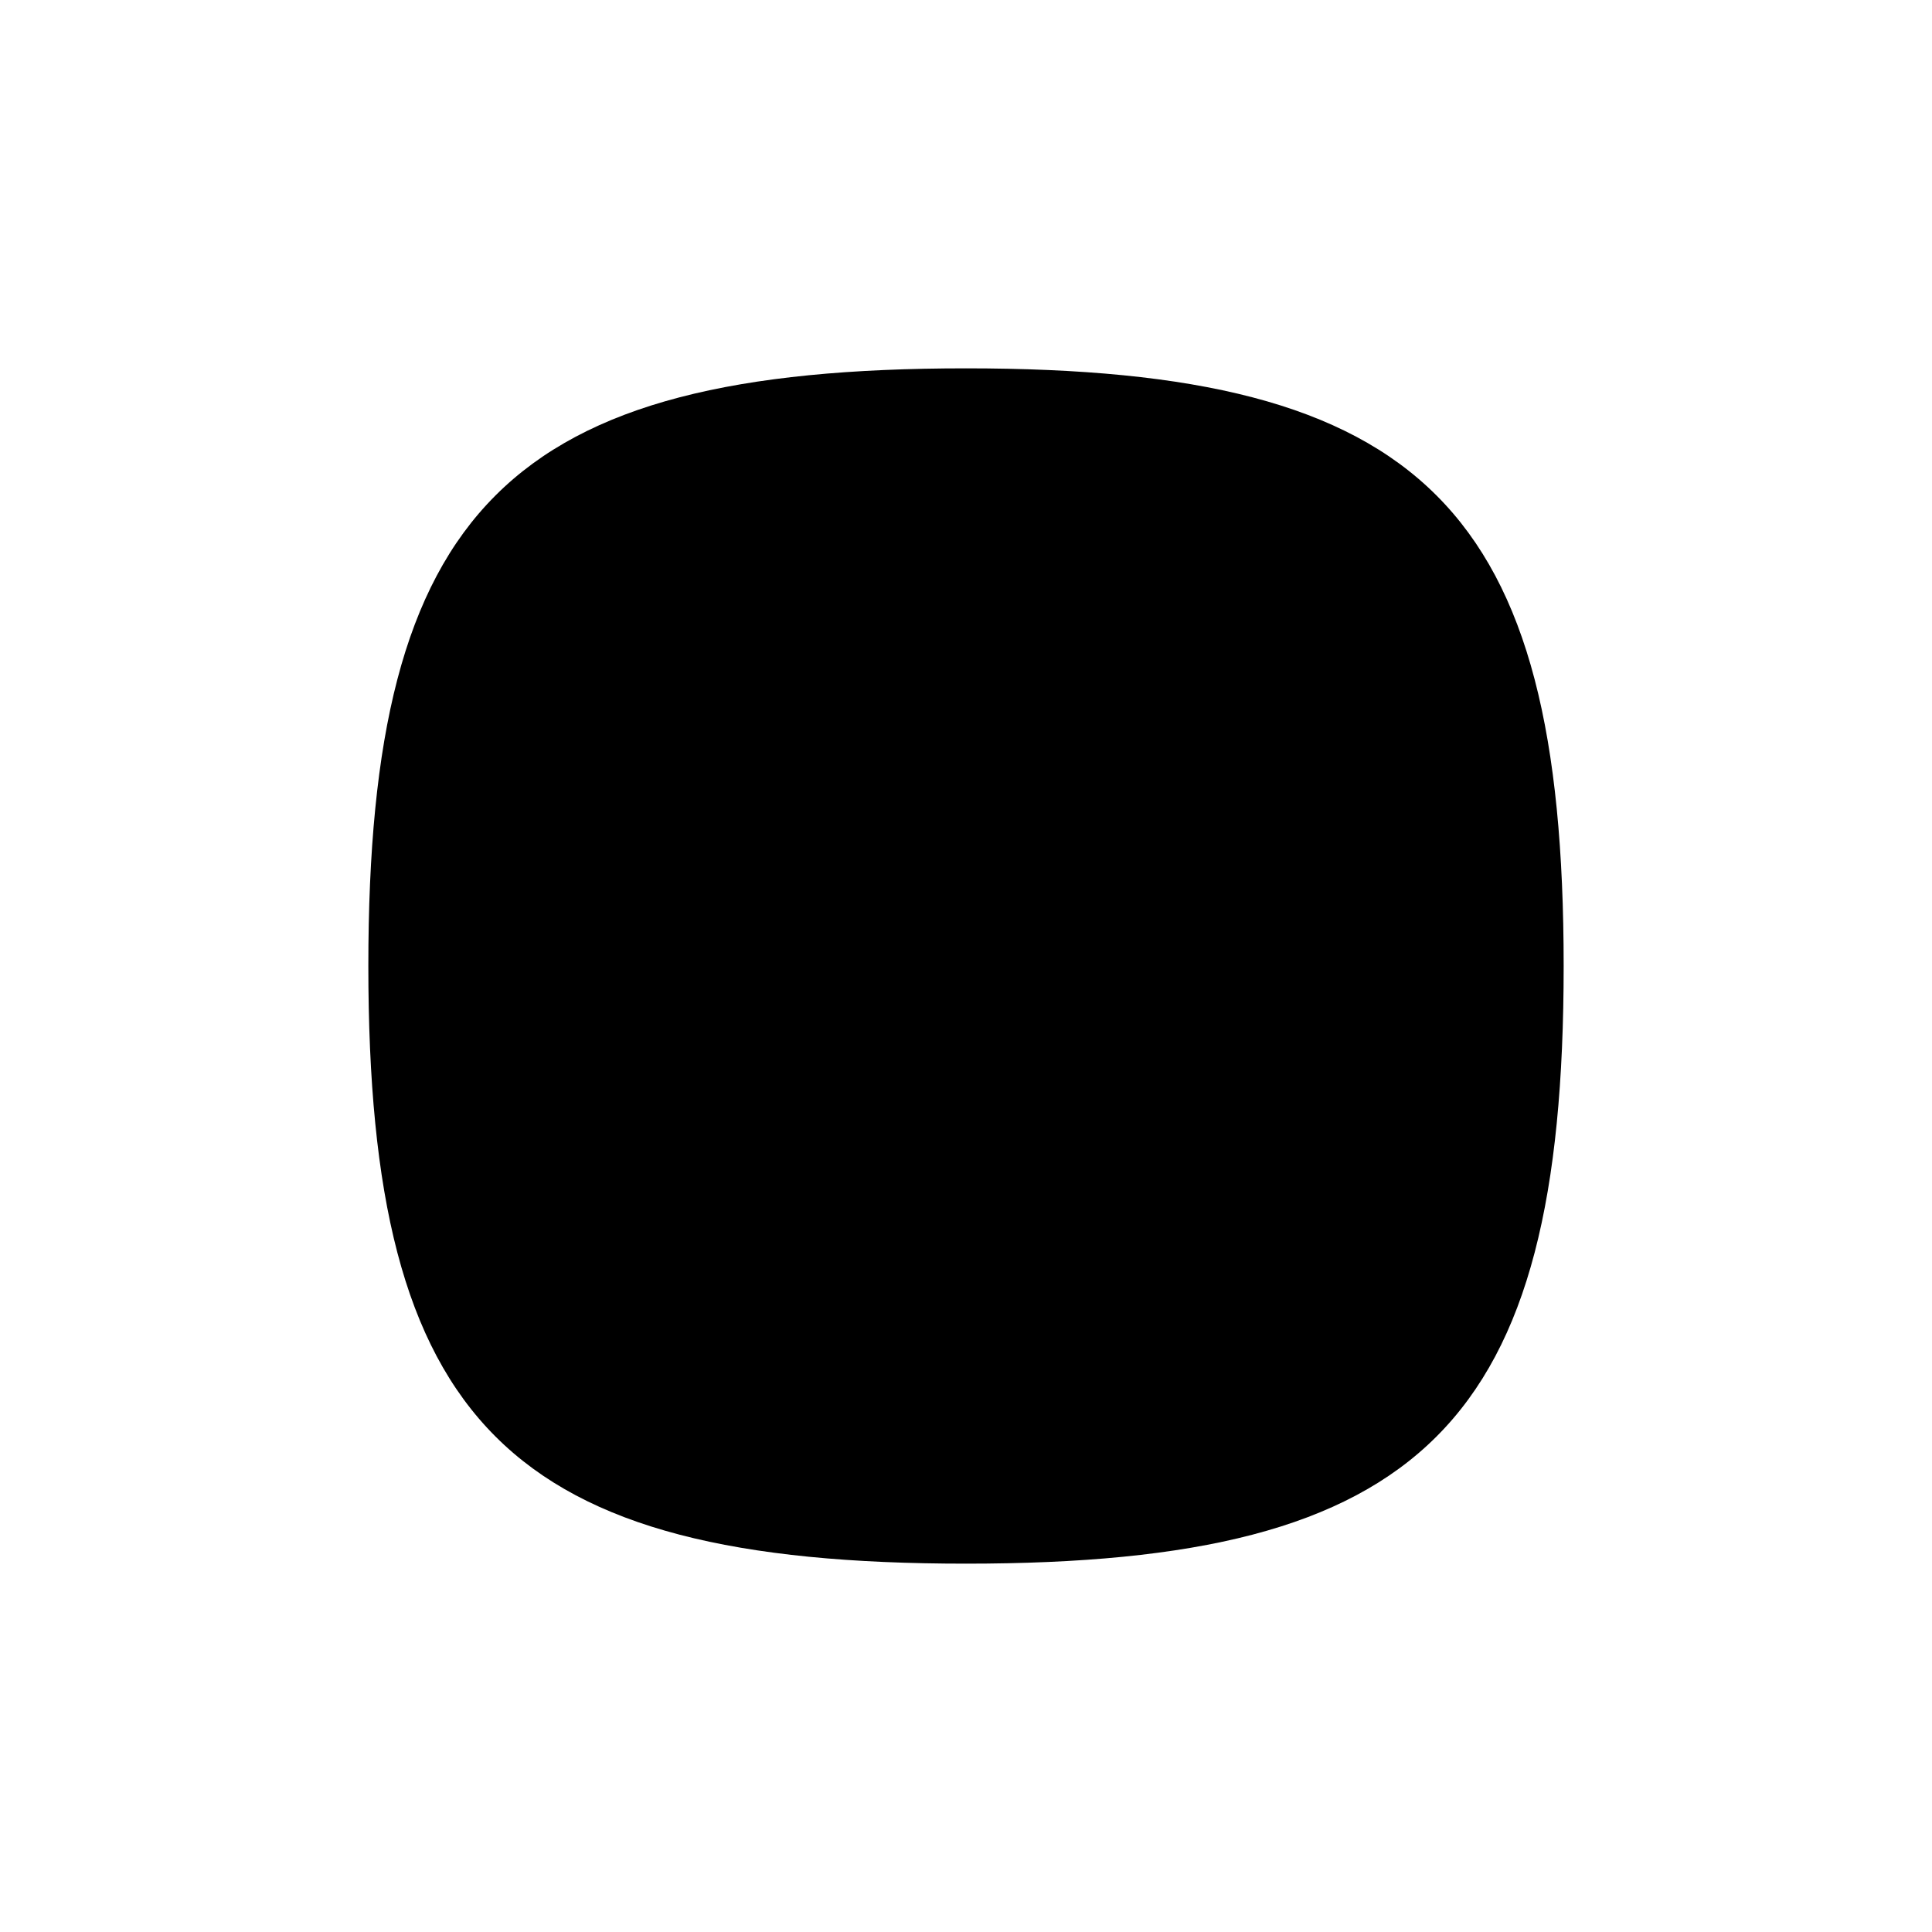
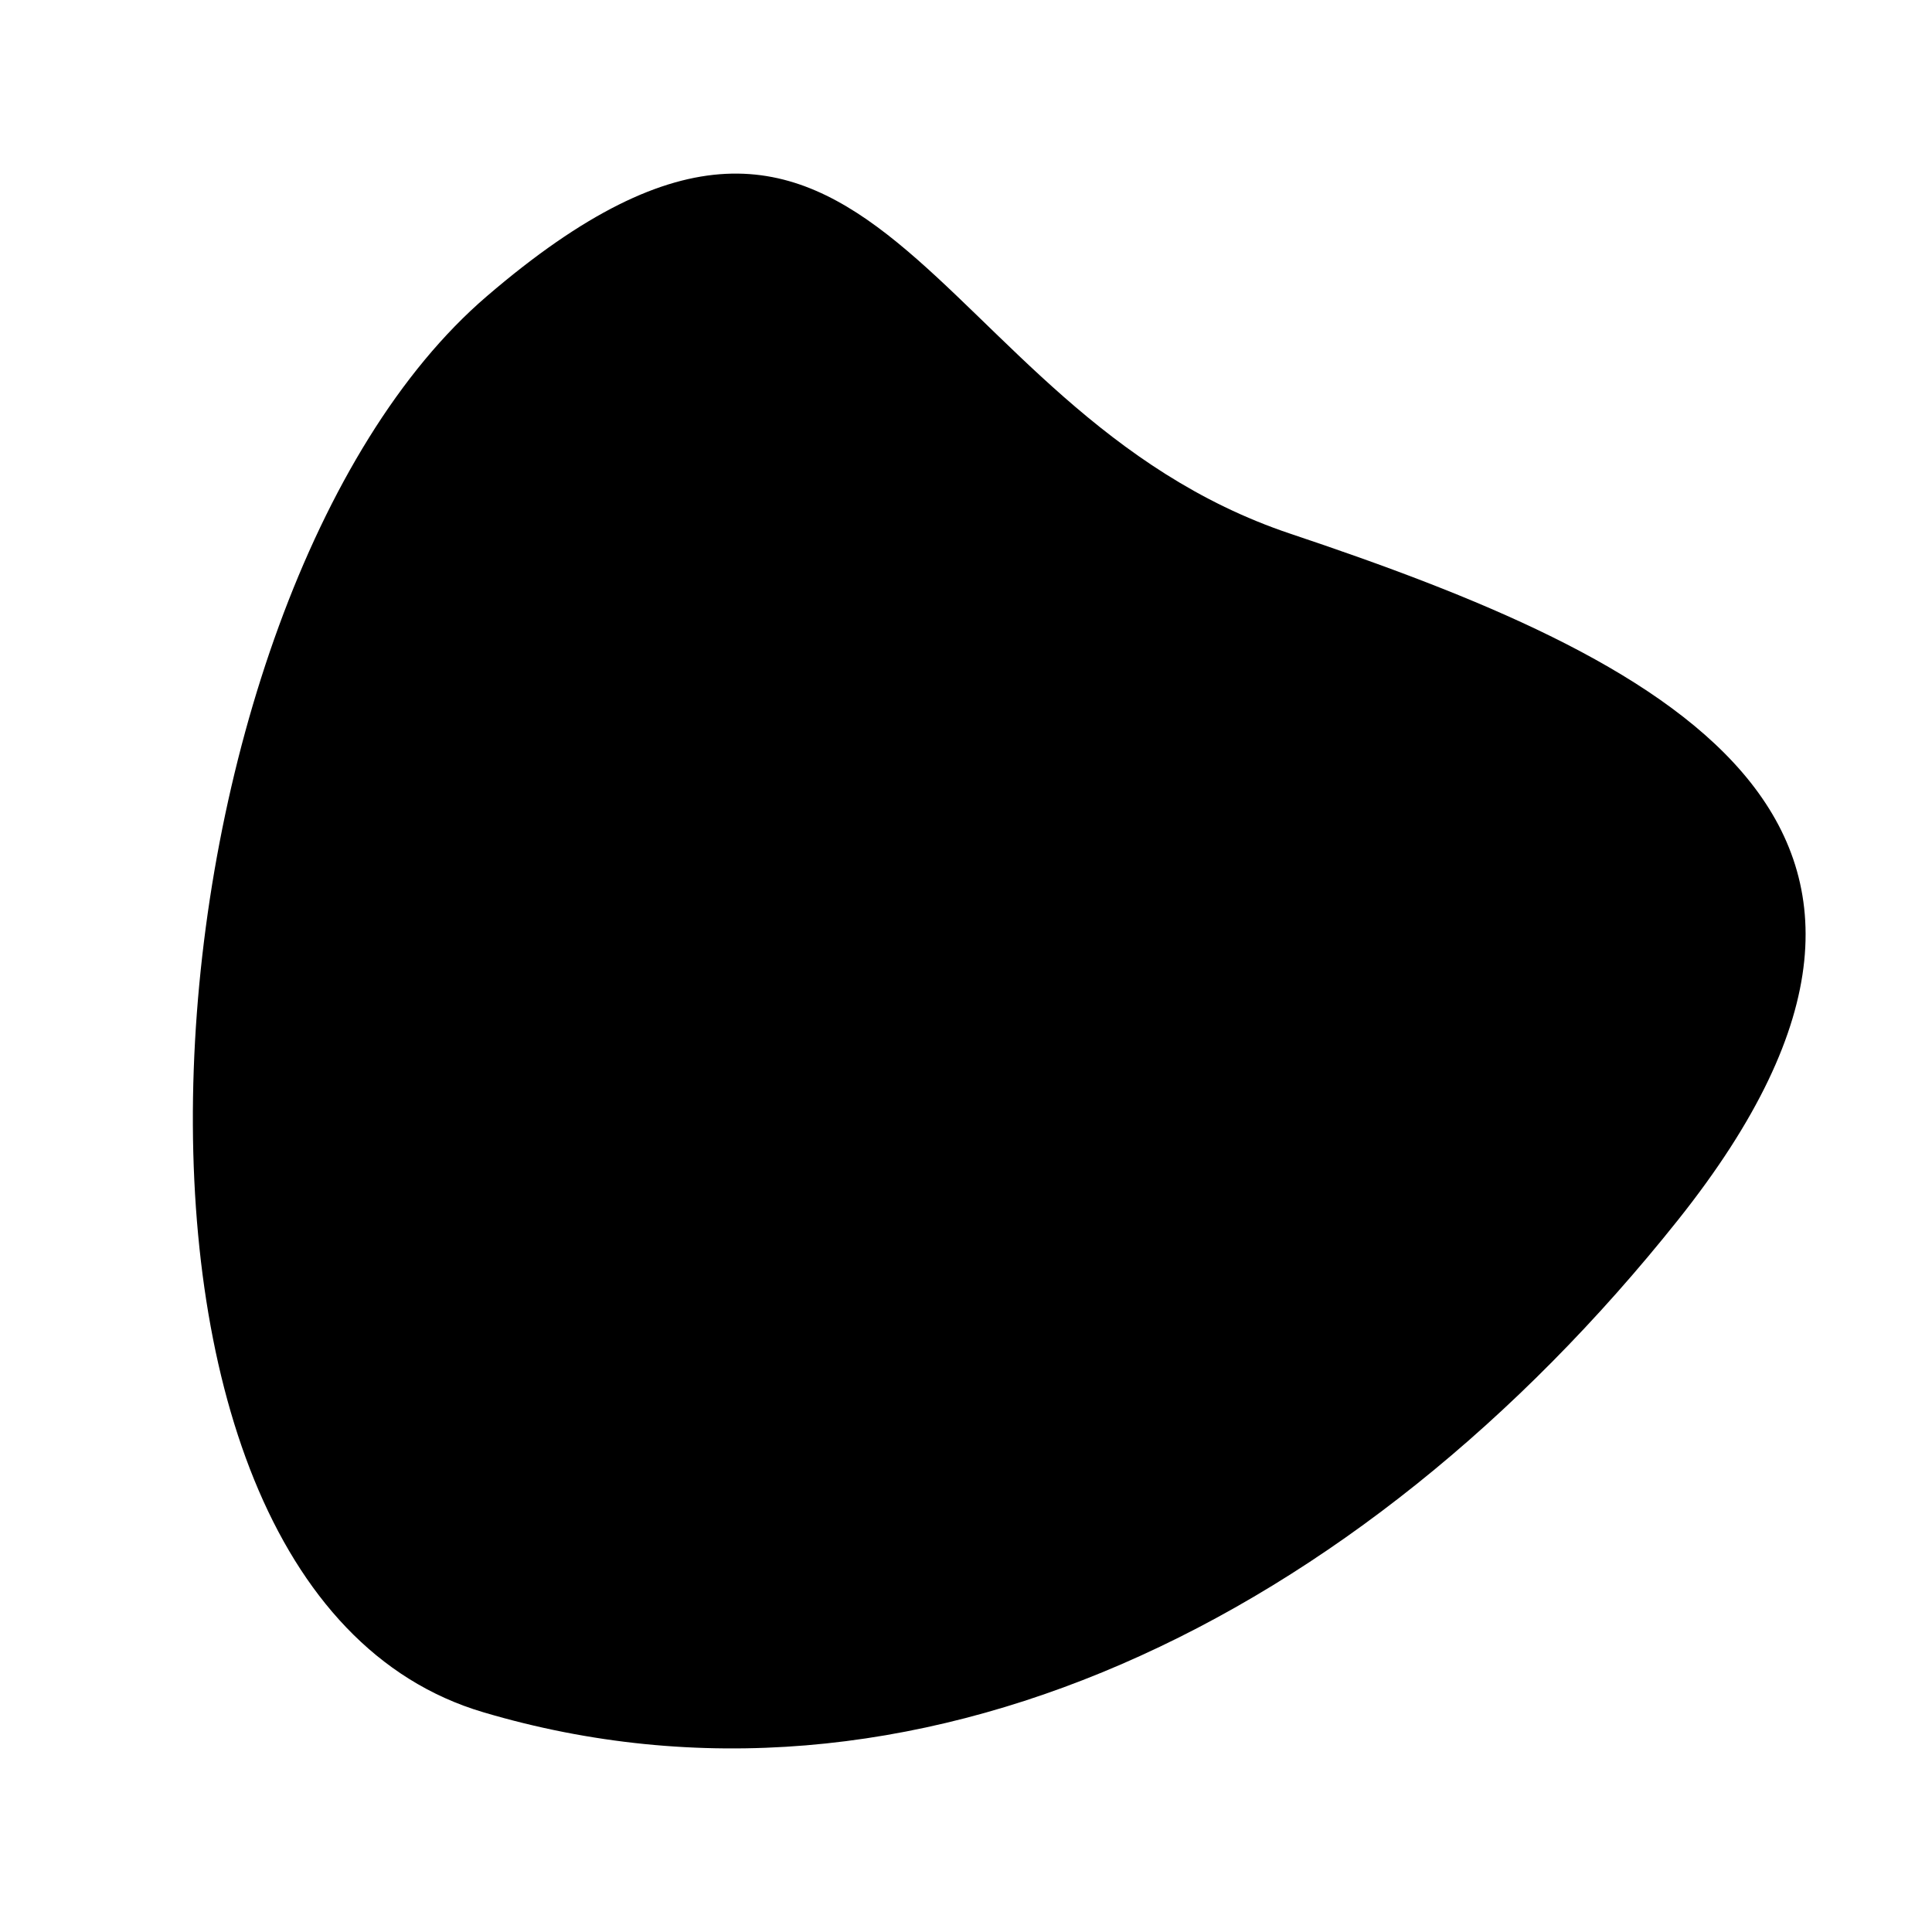
<svg xmlns="http://www.w3.org/2000/svg" id="Layer_1" data-name="Layer 1" version="1.1" viewBox="0 0 241.8 241.8">
  <defs>
    <style>
      .cls-1 {
        fill: #000;
        stroke-width: 0px;
      }
    </style>
  </defs>
-   <path id="buba-shape" class="cls-1" d="M120.9,195.7h0c-57.3,0-74.8-17.5-74.8-74.8h0c0-57.3,17.5-74.8,74.8-74.8h0c57.3,0,74.8,17.5,74.8,74.8h0c0,57.3-17.5,74.8-74.8,74.8Z" />
+   <path class="cls-1" d="M60.9,37.1c49.1-42.2,54.3,14.2,100.6,29.7,46.3,15.5,88.5,35.7,48.5,85.9-40,50.2-95.9,77.5-149.5,61.6-53.6-15.8-43.2-139.8.4-177.2Z" />
</svg>
